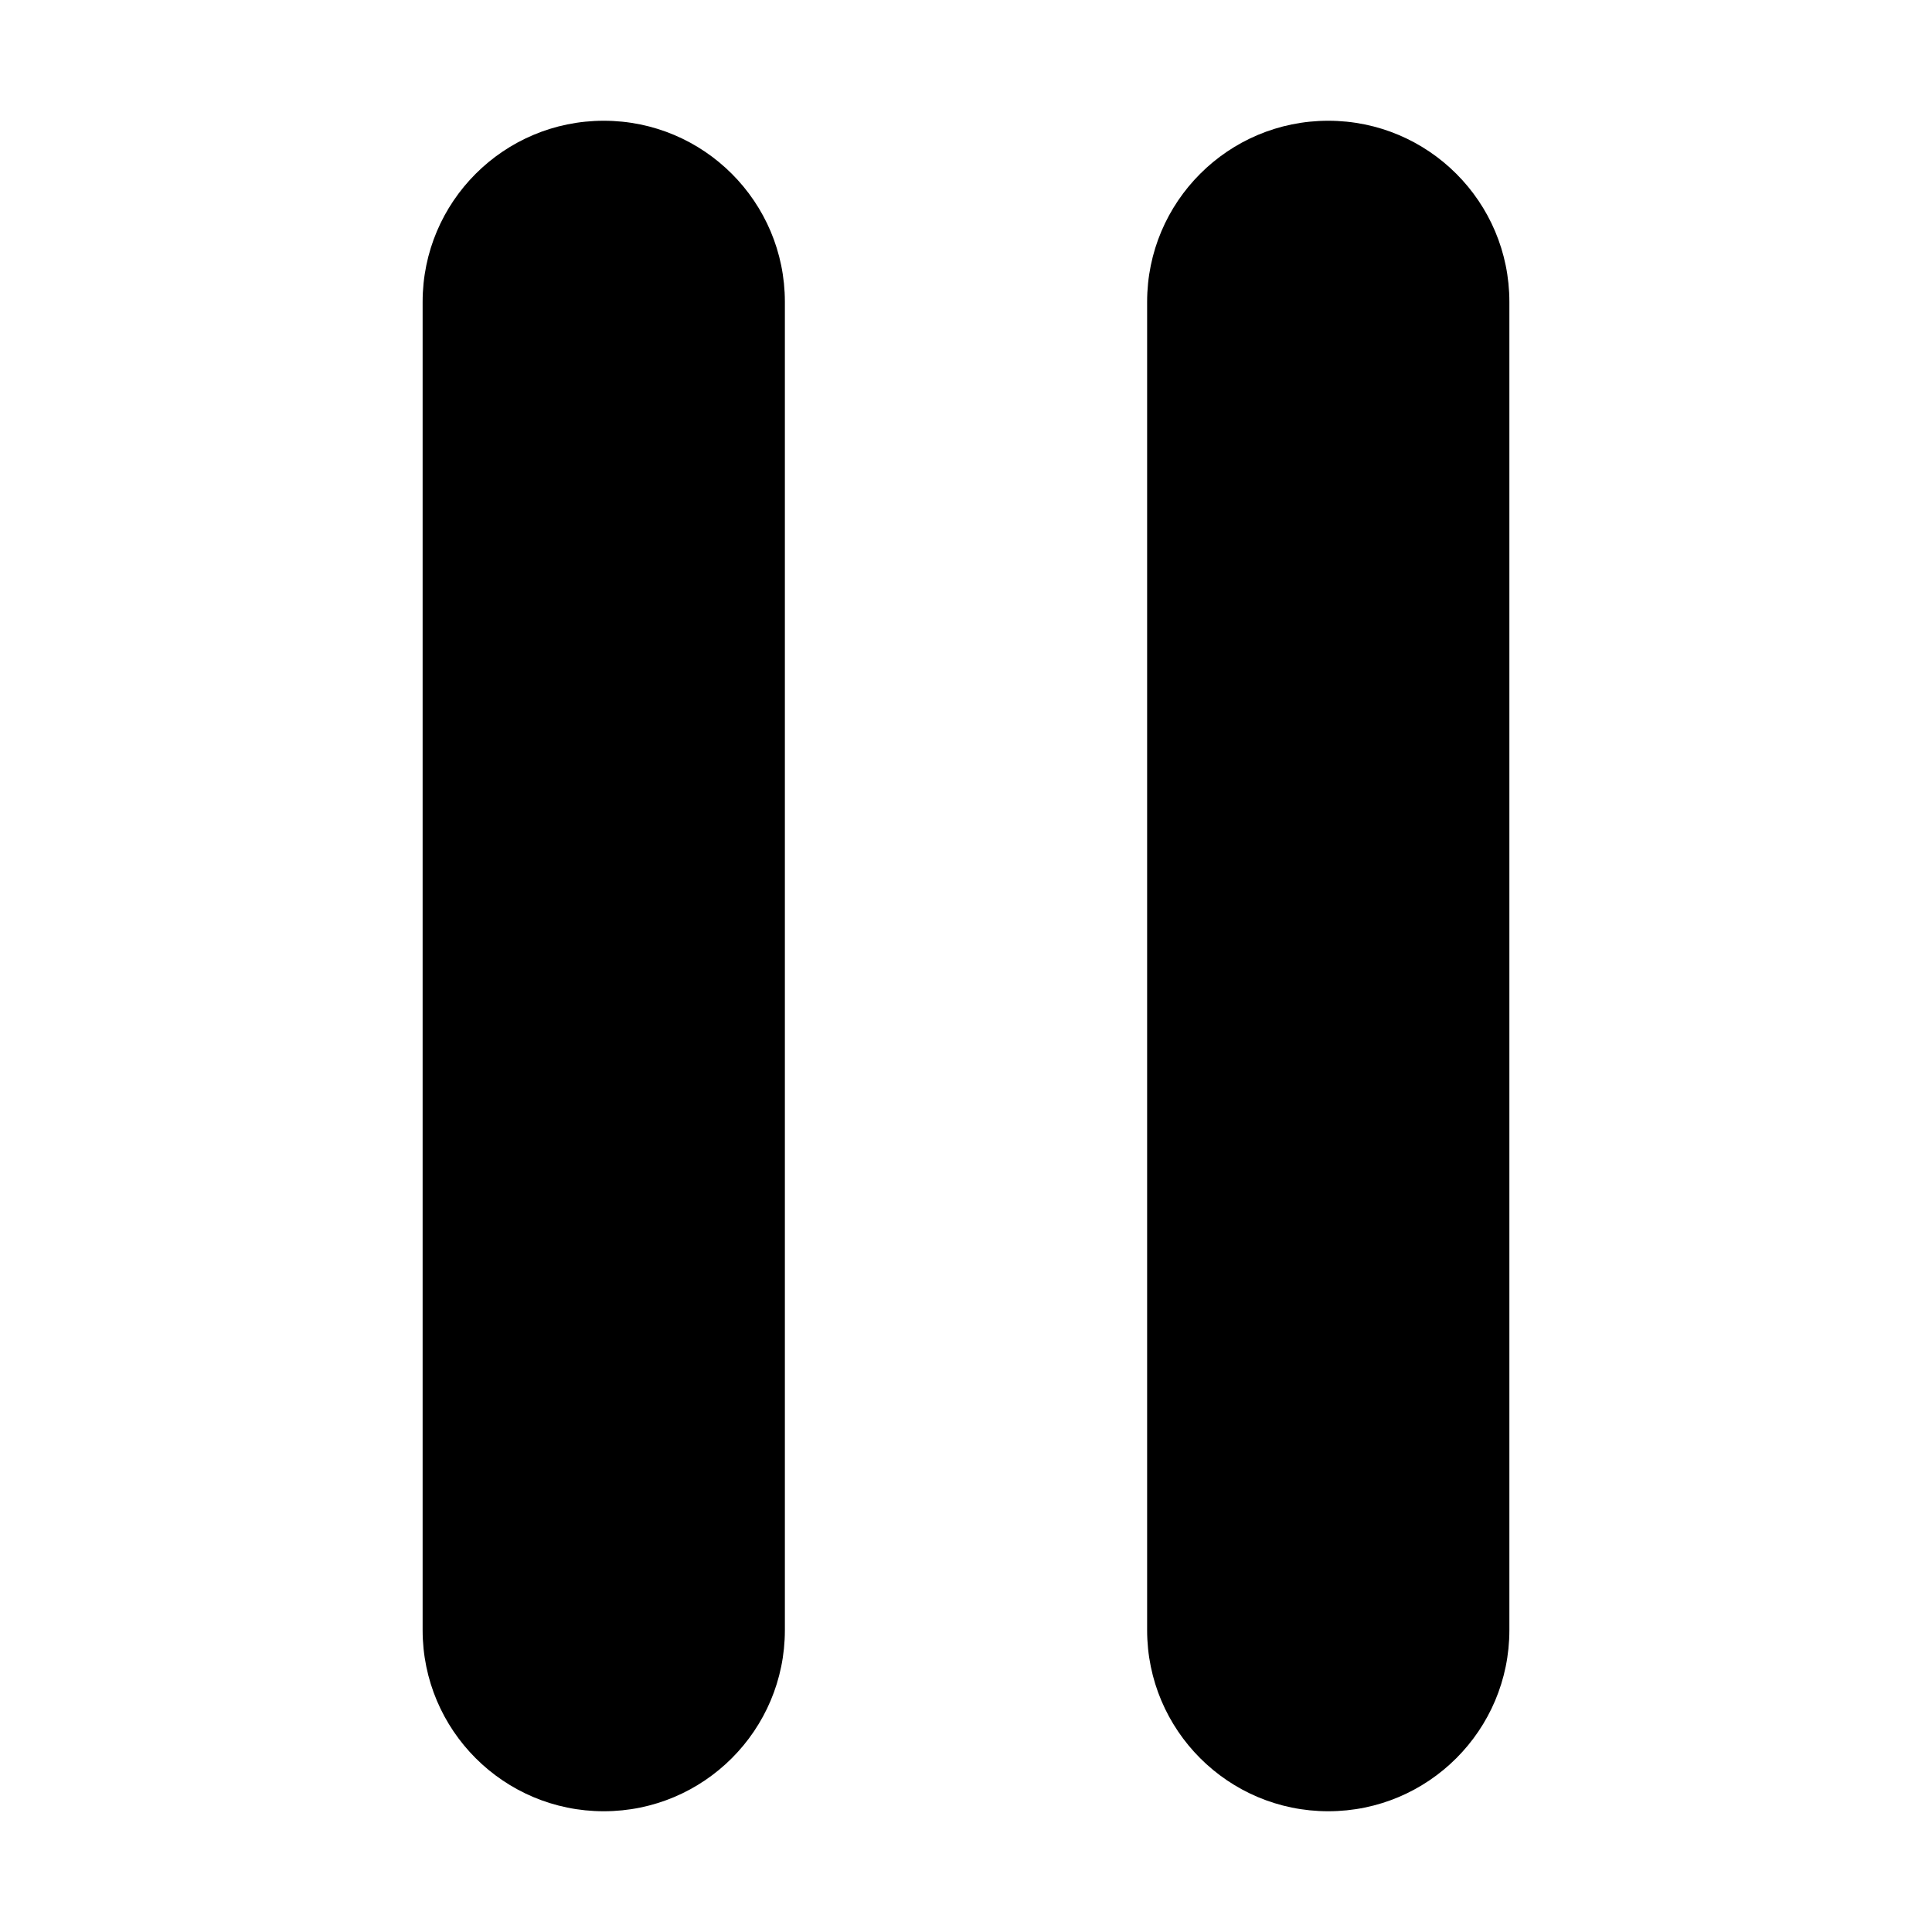
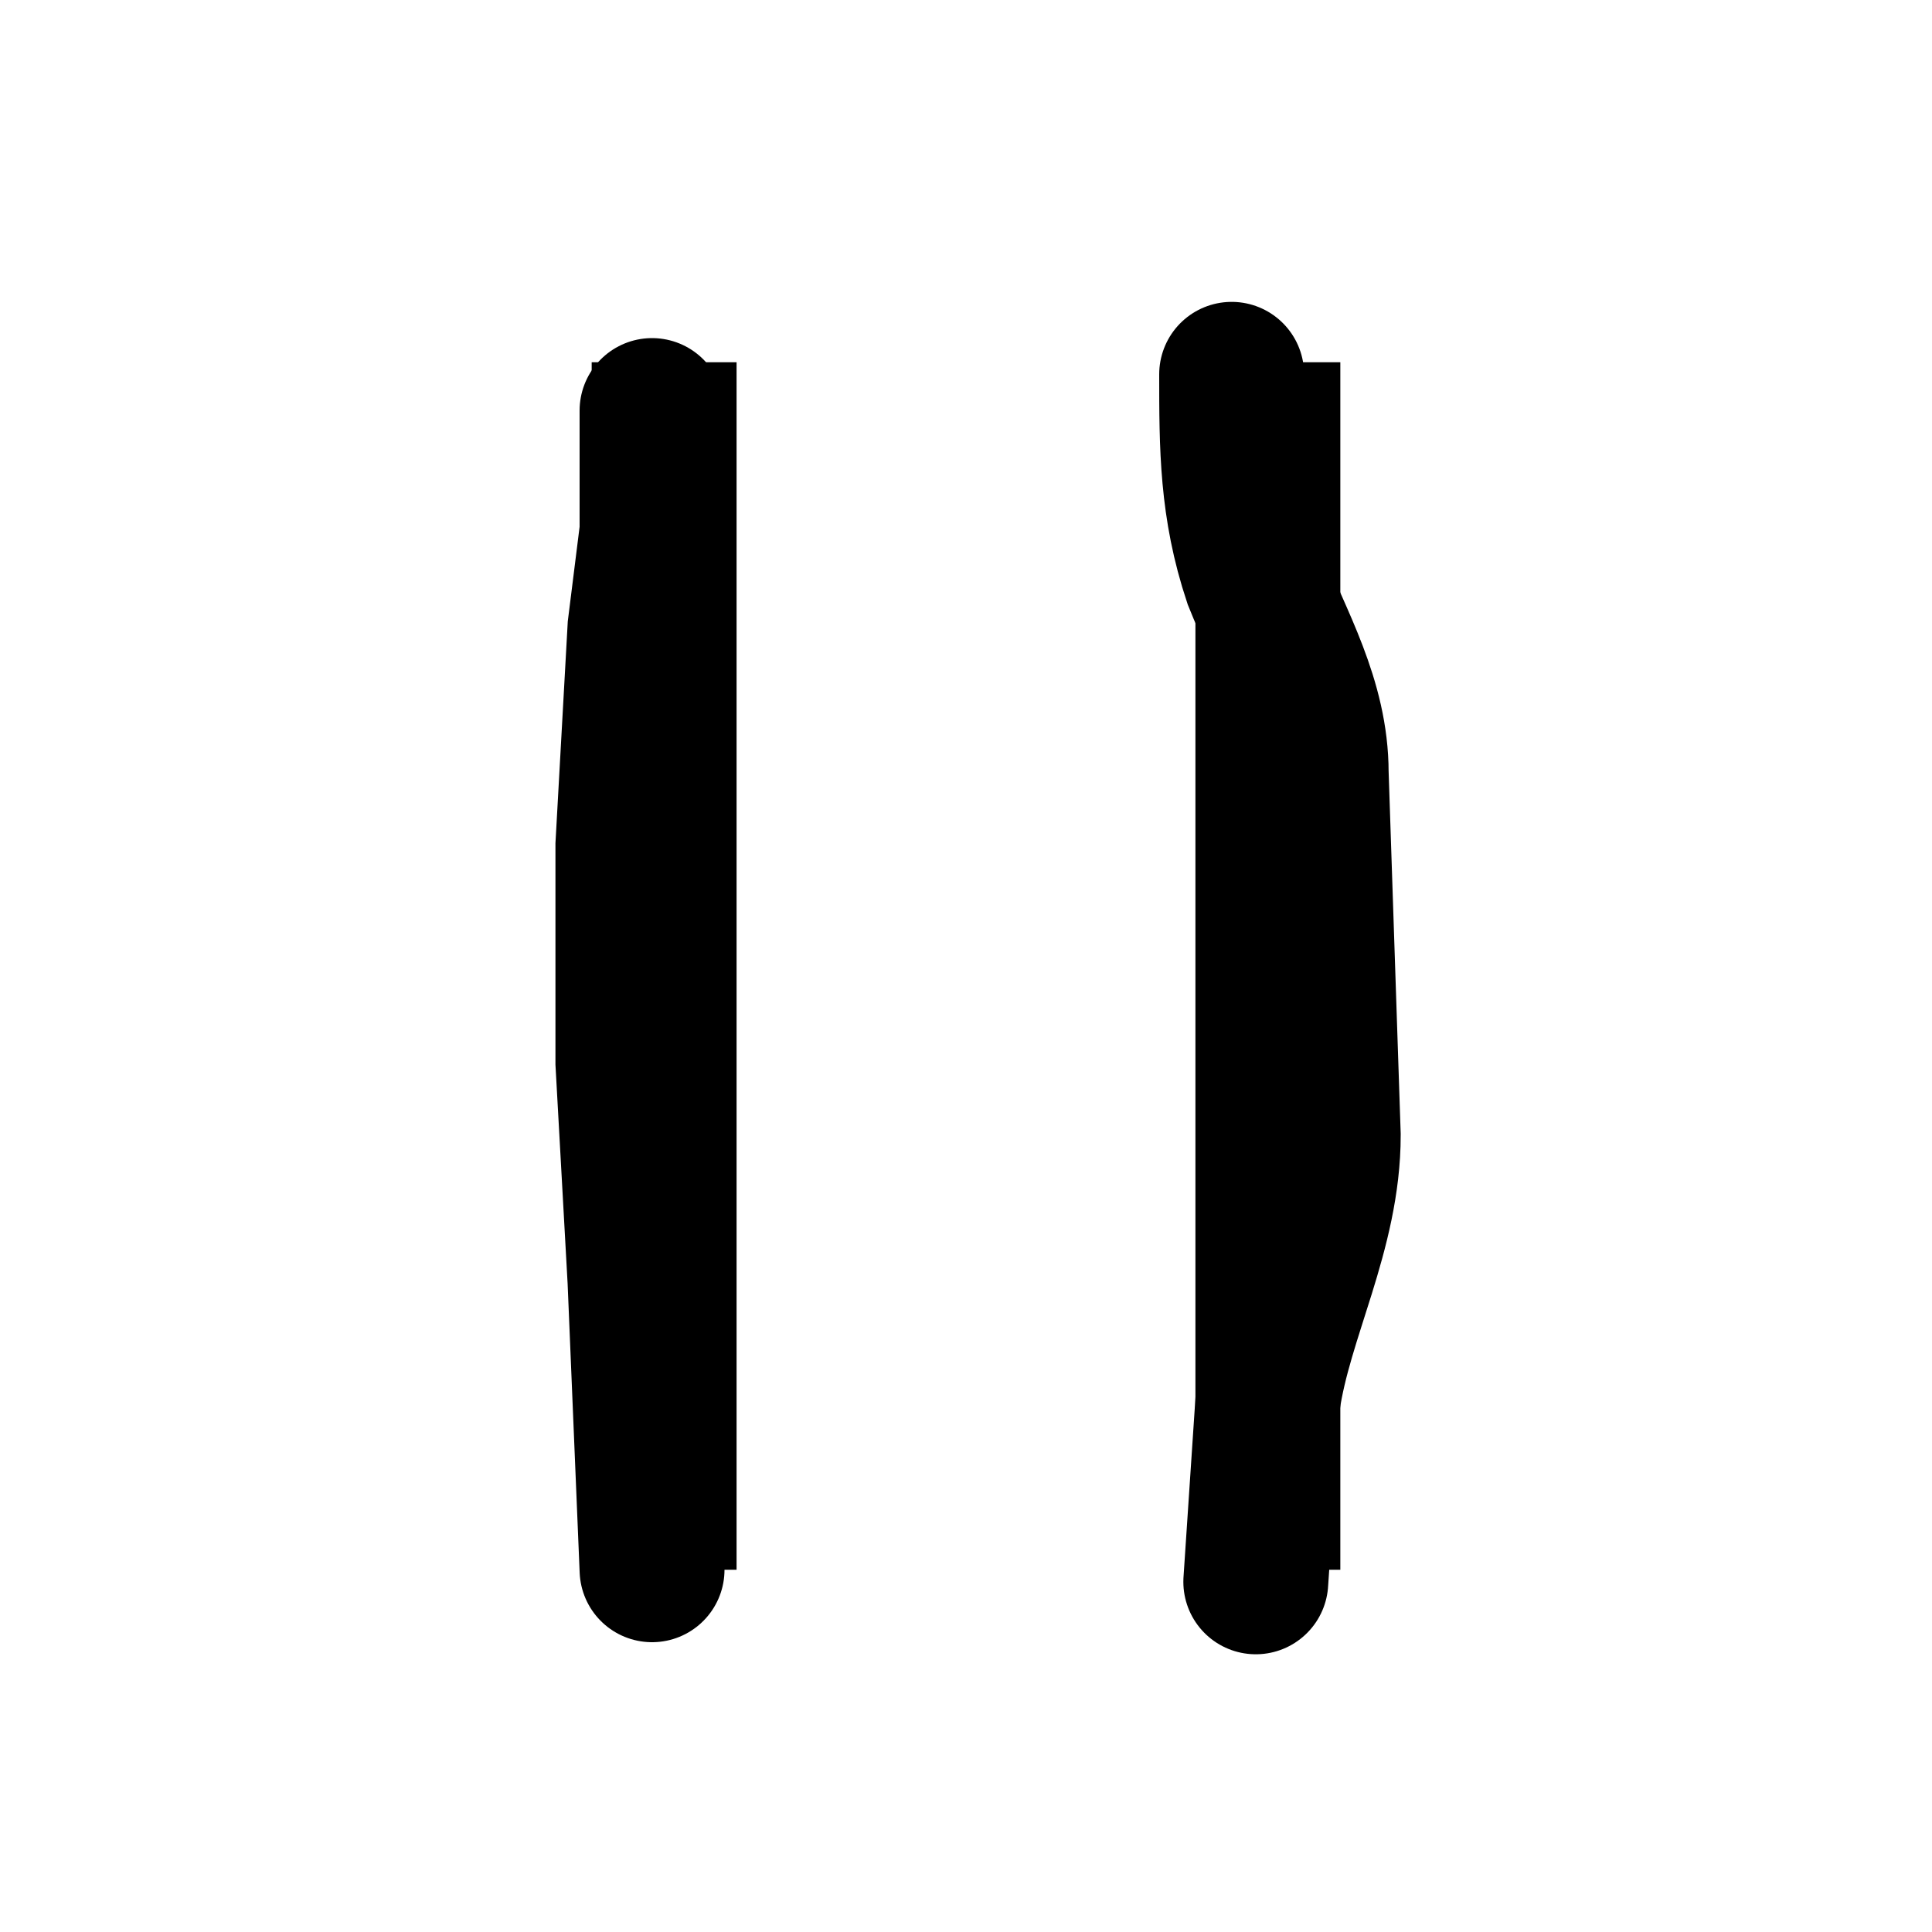
<svg xmlns="http://www.w3.org/2000/svg" width="16" height="16" fill="none">
-   <path fill-rule="evenodd" clip-rule="evenodd" d="M5 1a1.5 1.5 0 0 0-1.5 1.5v11a1.5 1.5 0 0 0 3 0v-11A1.5 1.5 0 0 0 5 1Zm6 0a1.5 1.5 0 0 0-1.5 1.5v11a1.5 1.5 0 0 0 3 0v-11A1.5 1.5 0 0 0 11 1Z" fill="currentColor" />
+   <path d="M5.5 13V3M10.5 13V3" stroke="currentColor" stroke-width="1.2" />
+   <path d="m5.4 13-.1-2.4-.1-1.8V7l.1-1.8.1-.8v-1M10.2 3.1c0 .6 0 1.1.2 1.7.2.5.5 1 .5 1.6l.1 3c0 .8-.4 1.5-.5 2.2l-.1 1.5" stroke="currentColor" stroke-width="1.2" stroke-linecap="round" />
</svg>
